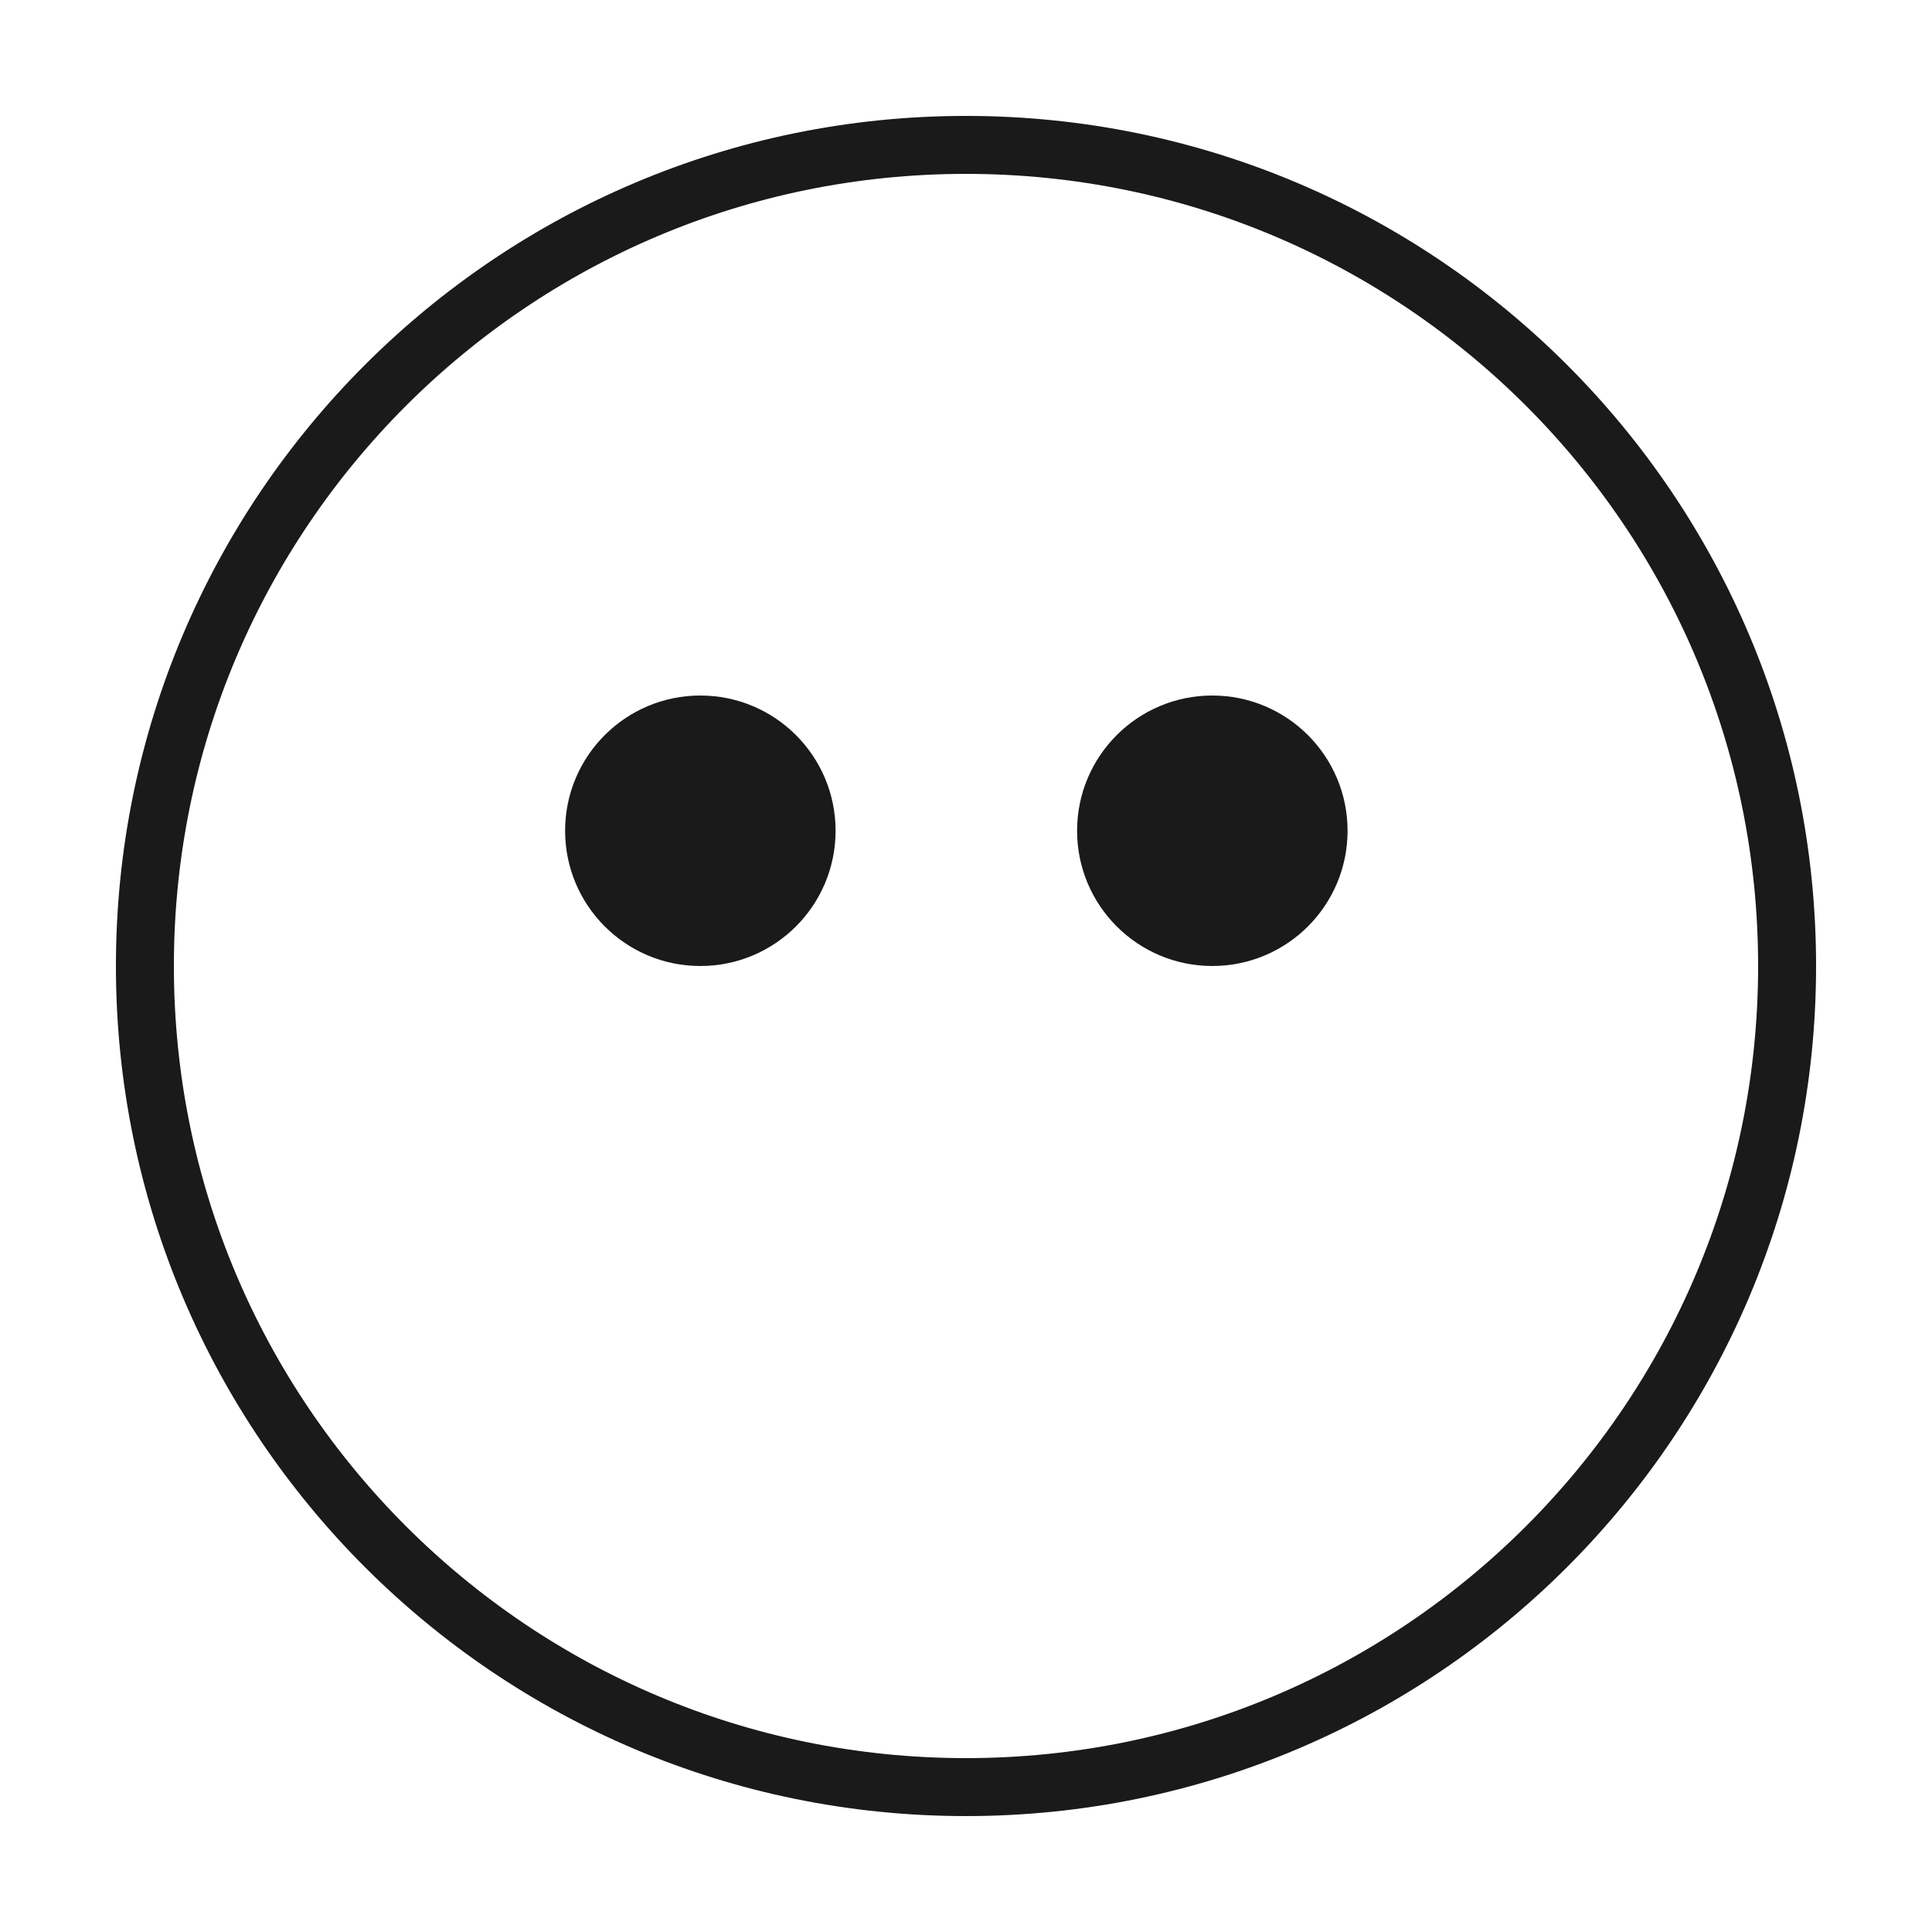
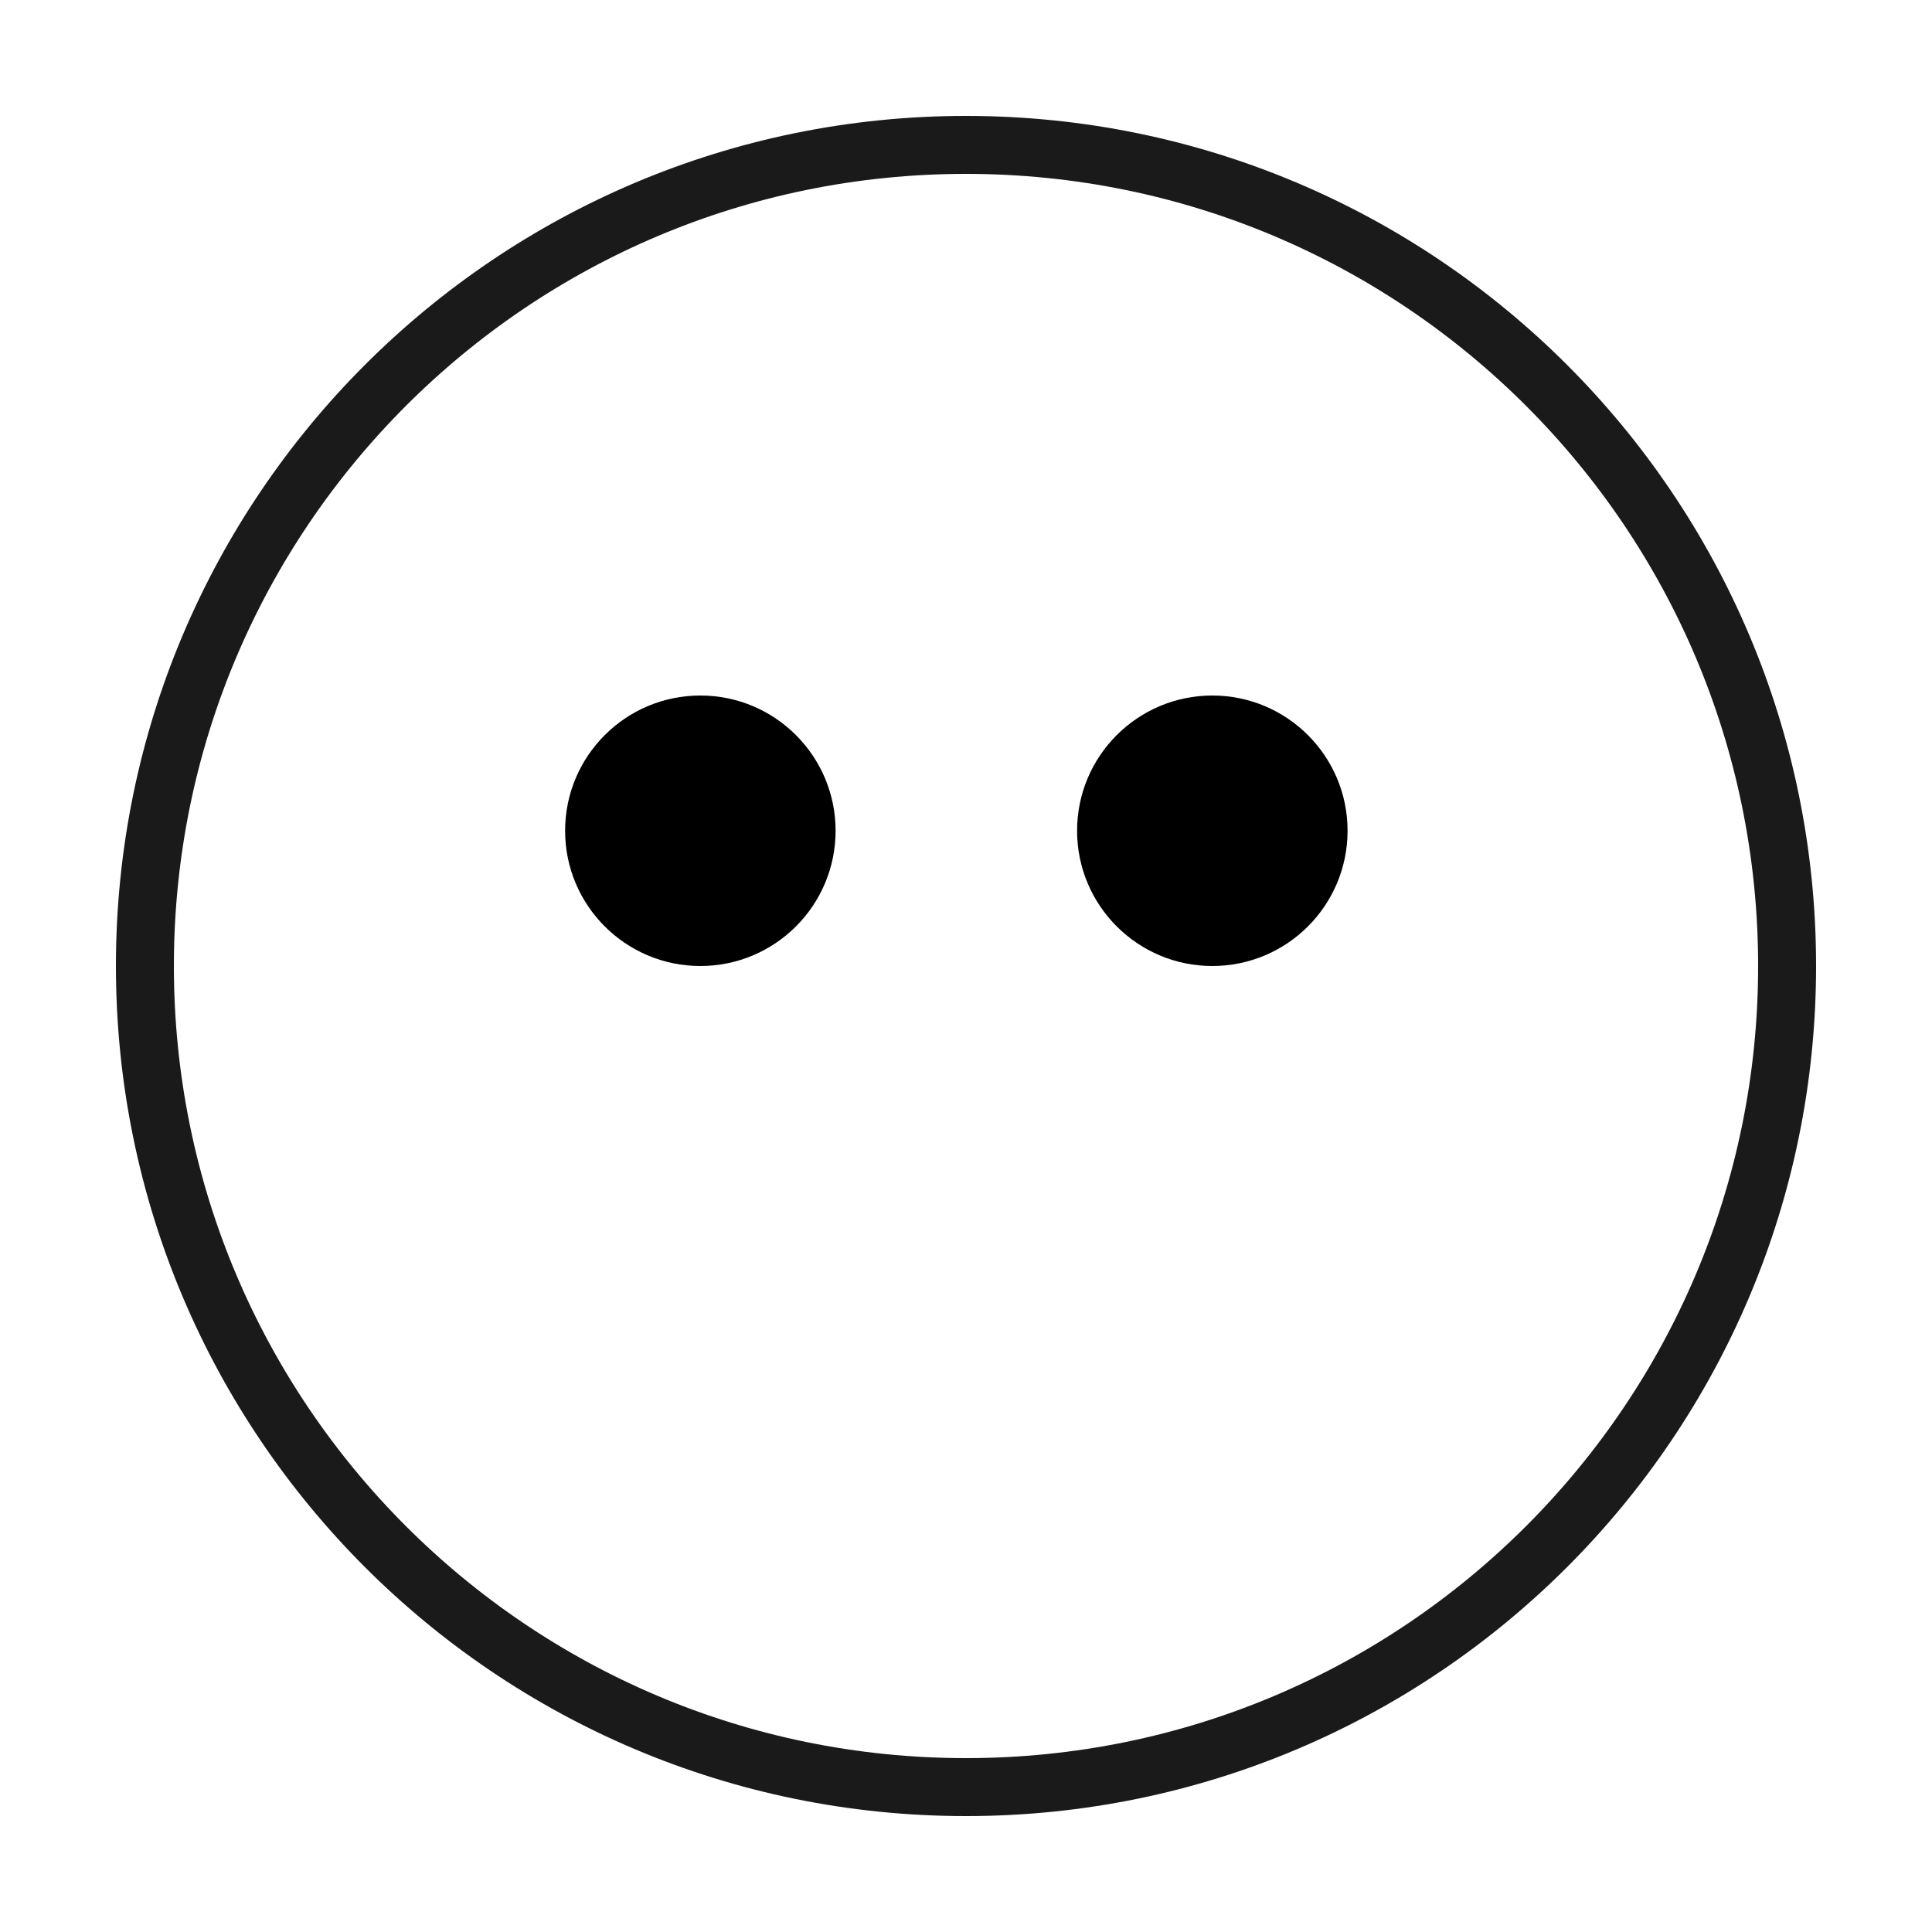
- <svg xmlns="http://www.w3.org/2000/svg" height="100px" width="100px" fill="#1A1A1A" version="1.1" x="0px" y="0px" viewBox="0 0 100 100" enable-background="new 0 0 100 100" xml:space="preserve">
+ <svg xmlns="http://www.w3.org/2000/svg" version="1.1" x="0px" y="0px" viewBox="0 0 100 100" enable-background="new 0 0 100 100" xml:space="preserve">
  <circle fill="none" stroke="#1A1A1A" stroke-width="3" stroke-miterlimit="10" cx="50" cy="50" r="42.5" />
  <path fill="none" stroke="#1A1A1A" stroke-width="3" stroke-linecap="round" stroke-linejoin="round" stroke-miterlimit="10" d="  M65.562,27.733" />
  <circle cx="36.25" cy="43" r="7" />
  <circle cx="62.75" cy="43" r="7" />
</svg>
